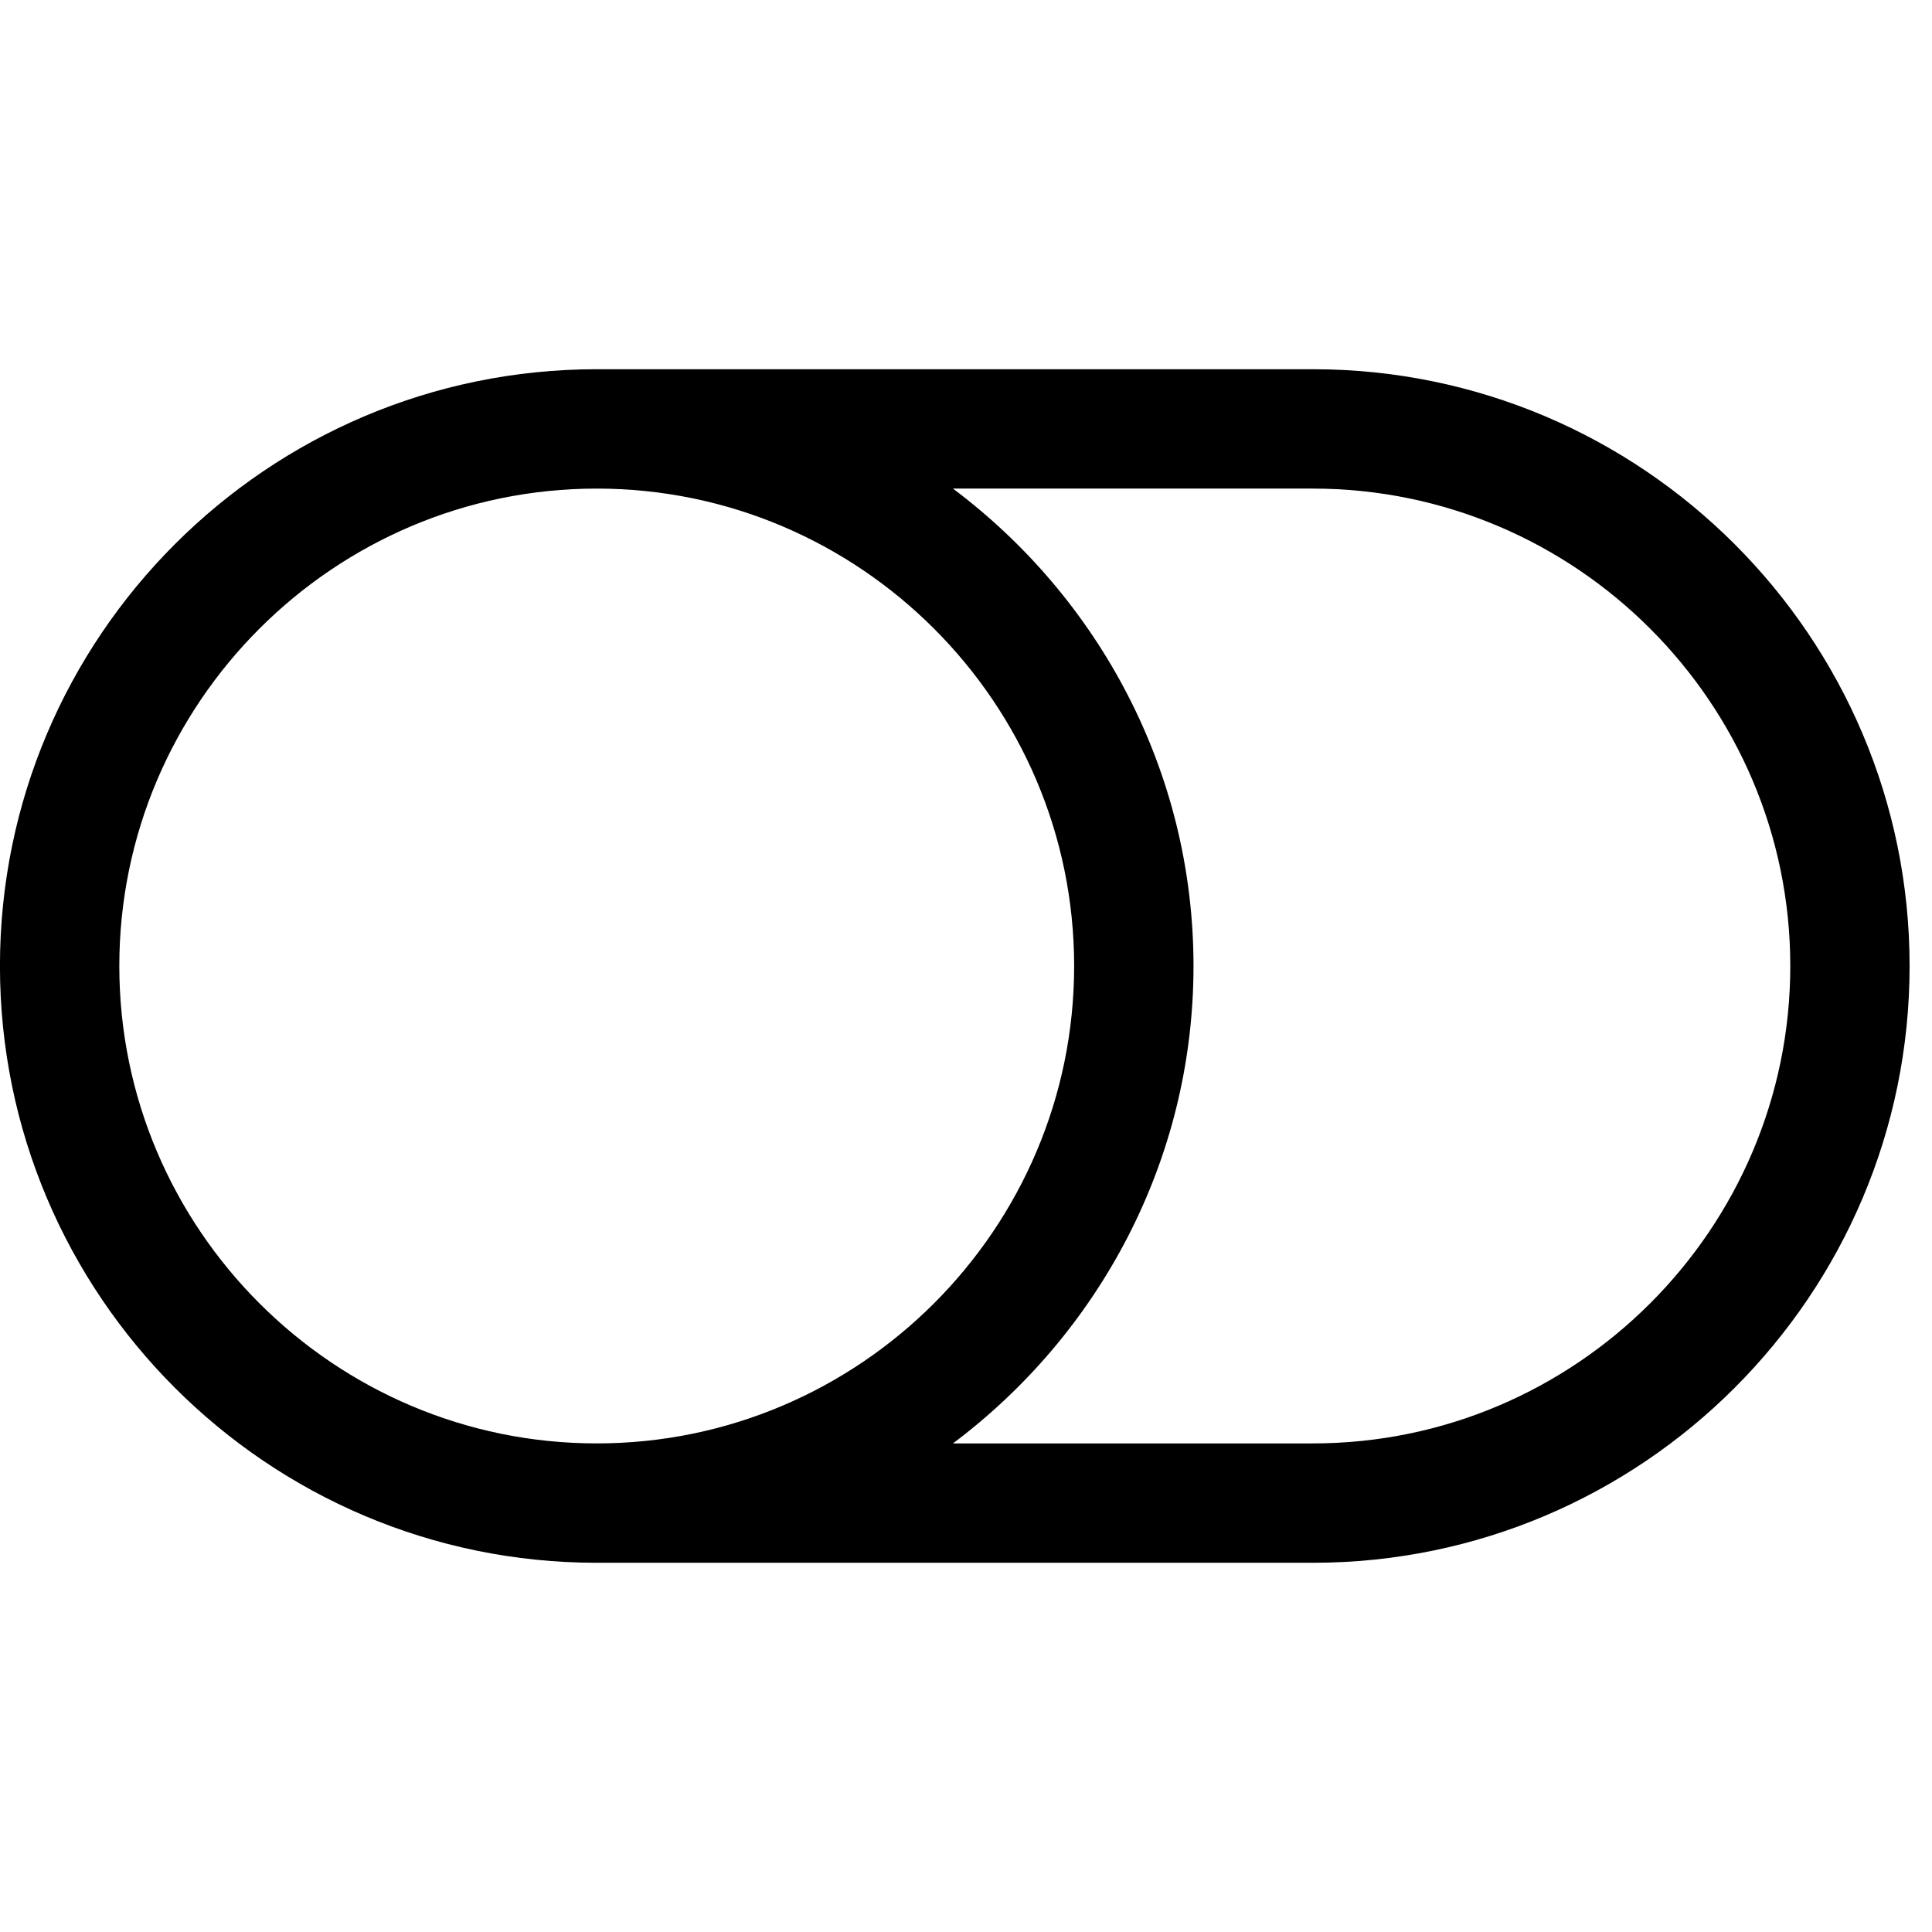
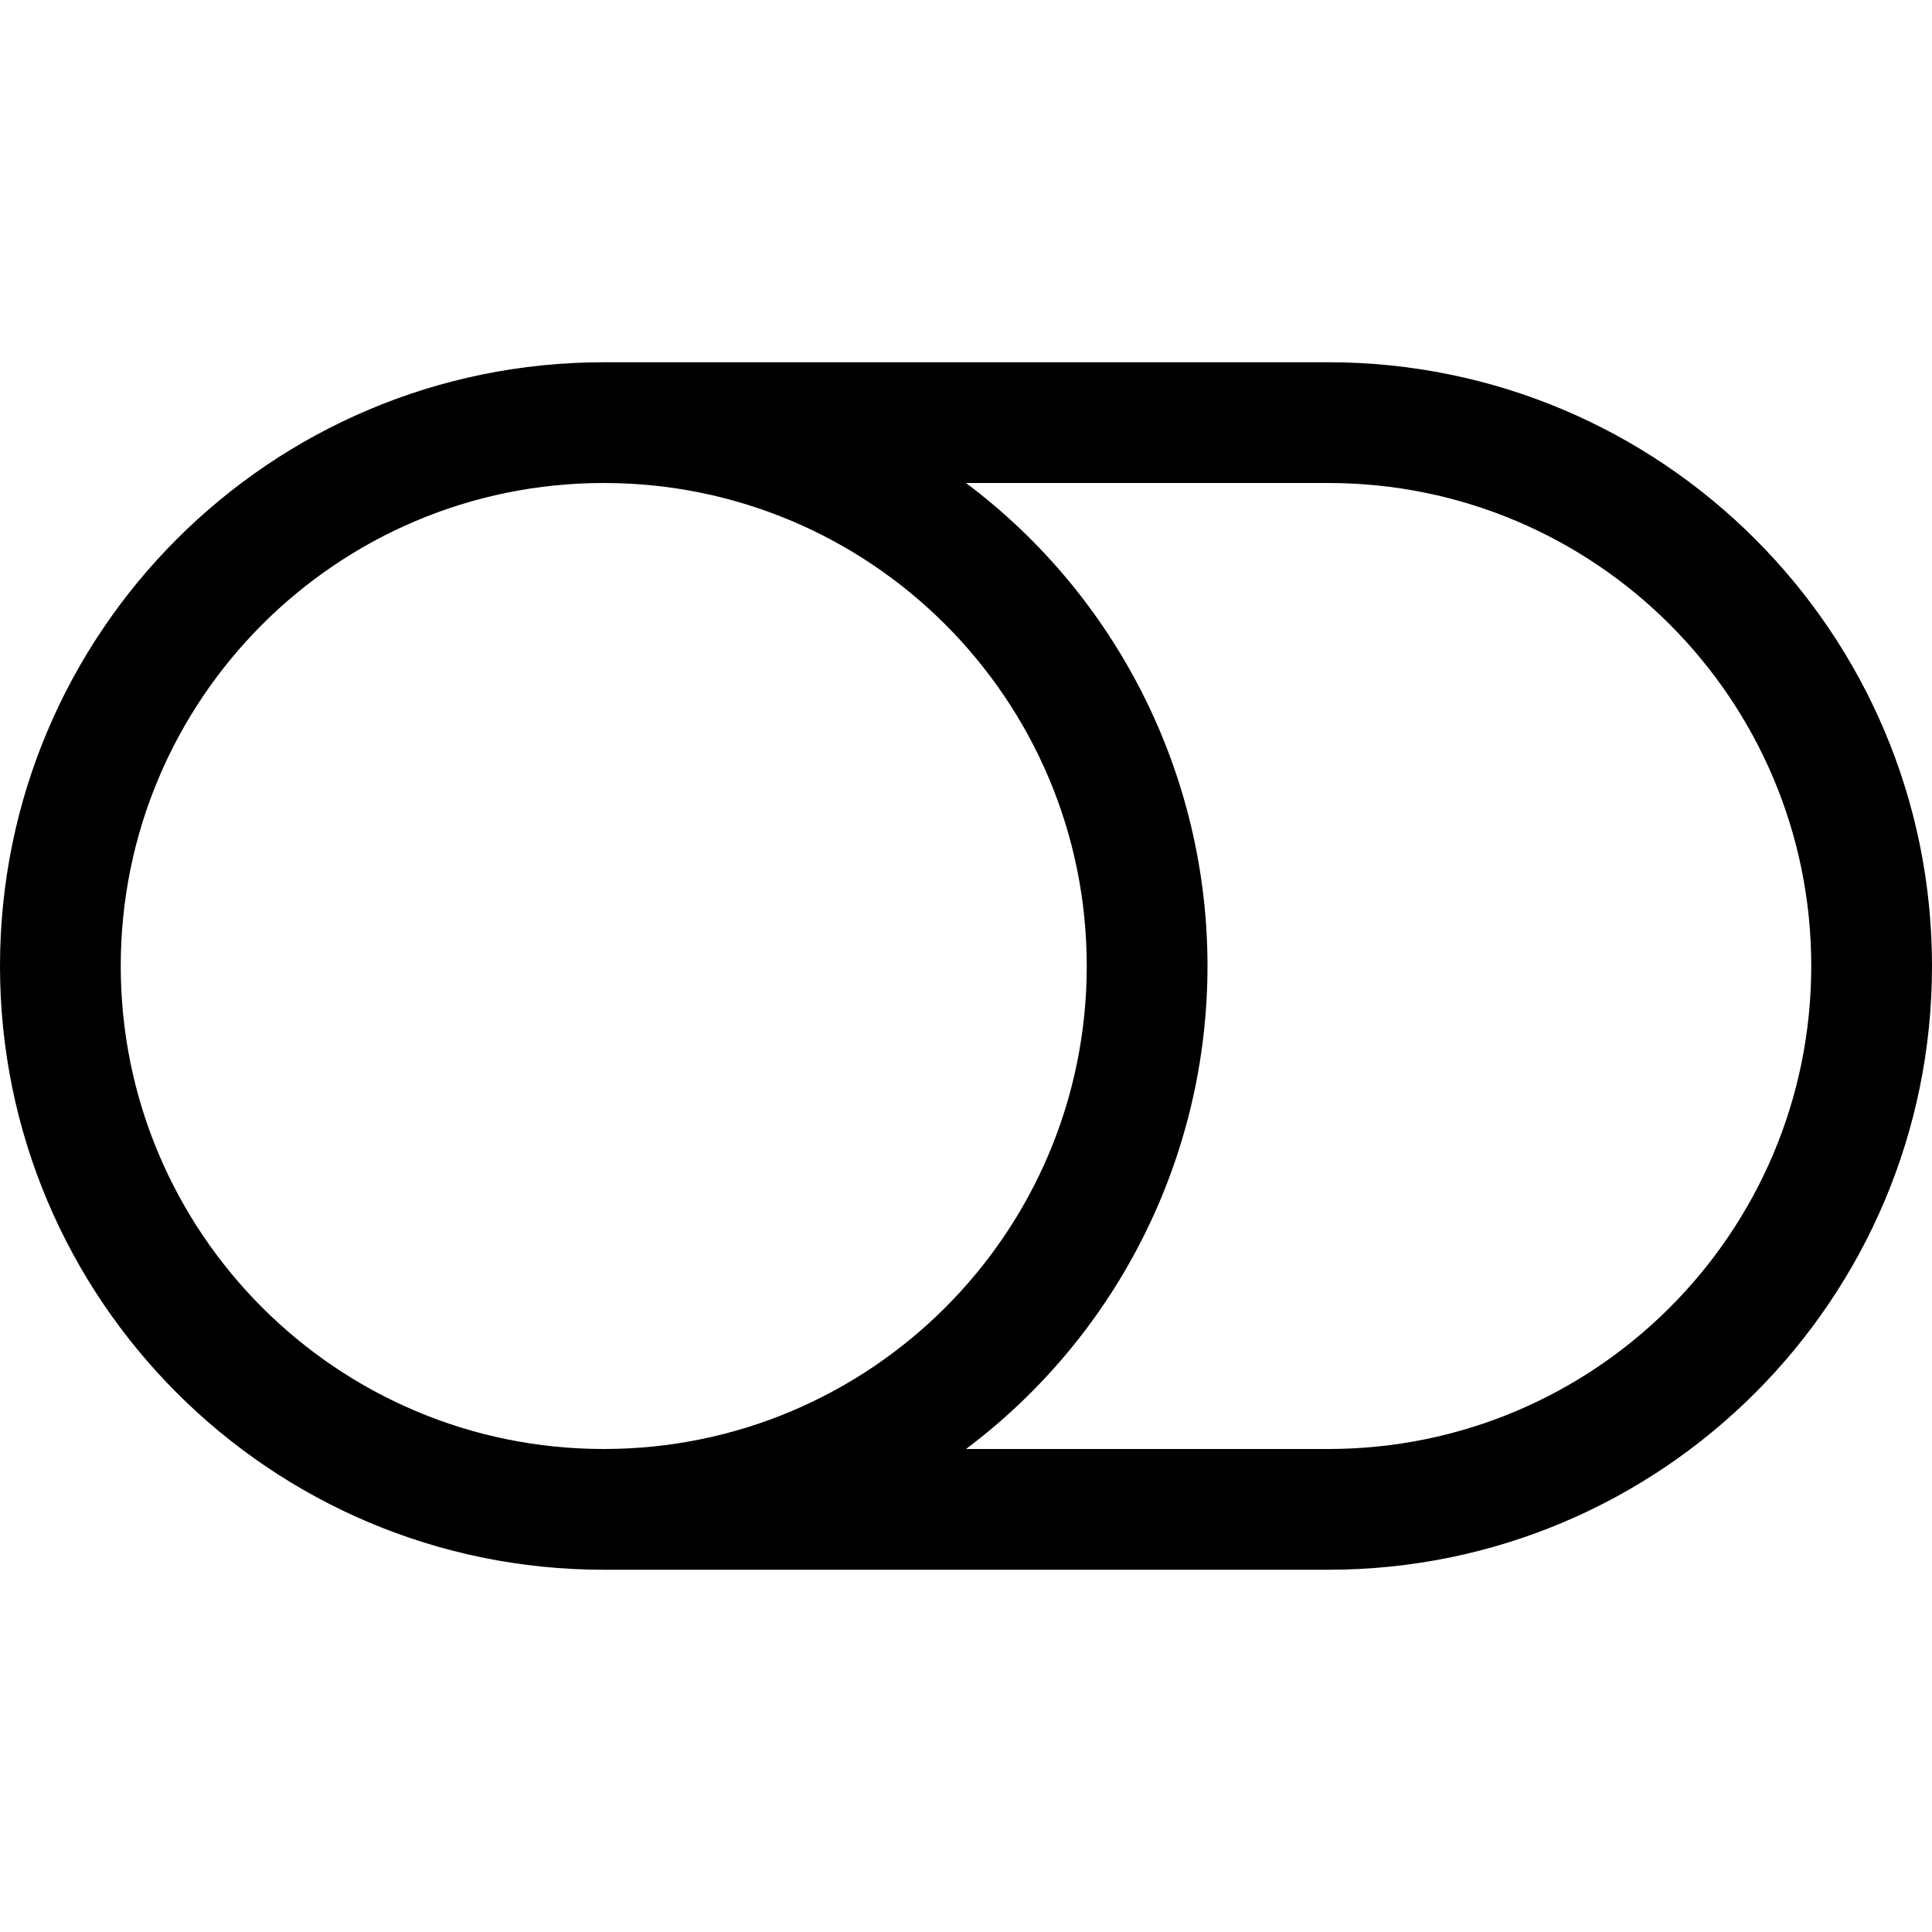
- <svg xmlns="http://www.w3.org/2000/svg" width="1em" height="1em" viewBox="0 0 37 32" fill="currentColor" aria-hidden="true" focusable="false">
-   <path d="M20.571 16c0-5.036-4.107-9.143-9.143-9.143S2.285 10.964 2.285 16s4.107 9.143 9.143 9.143 9.143-4.107 9.143-9.143zm13.715 0c0-5.036-4.107-9.143-9.143-9.143H18.25c2.786 2.089 4.607 5.411 4.607 9.143s-1.821 7.054-4.607 9.143h6.893c5.036 0 9.143-4.107 9.143-9.143zm2.285 0c0 6.304-5.125 11.429-11.429 11.429H11.428C5.124 27.429-.001 22.304-.001 16S5.124 4.571 11.428 4.571h13.714c6.304 0 11.429 5.125 11.429 11.429z" />
+ <svg xmlns="http://www.w3.org/2000/svg" width="16" height="16" fill="currentColor" class="bi bi-toggle-off" viewBox="0 0 16 16">
+   <path d="M11 4a4 4 0 0 1 0 8H8a5 5 0 0 0 2-4 5 5 0 0 0-2-4zm-6 8a4 4 0 1 1 0-8 4 4 0 0 1 0 8M0 8a5 5 0 0 0 5 5h6a5 5 0 0 0 0-10H5a5 5 0 0 0-5 5" />
</svg>
